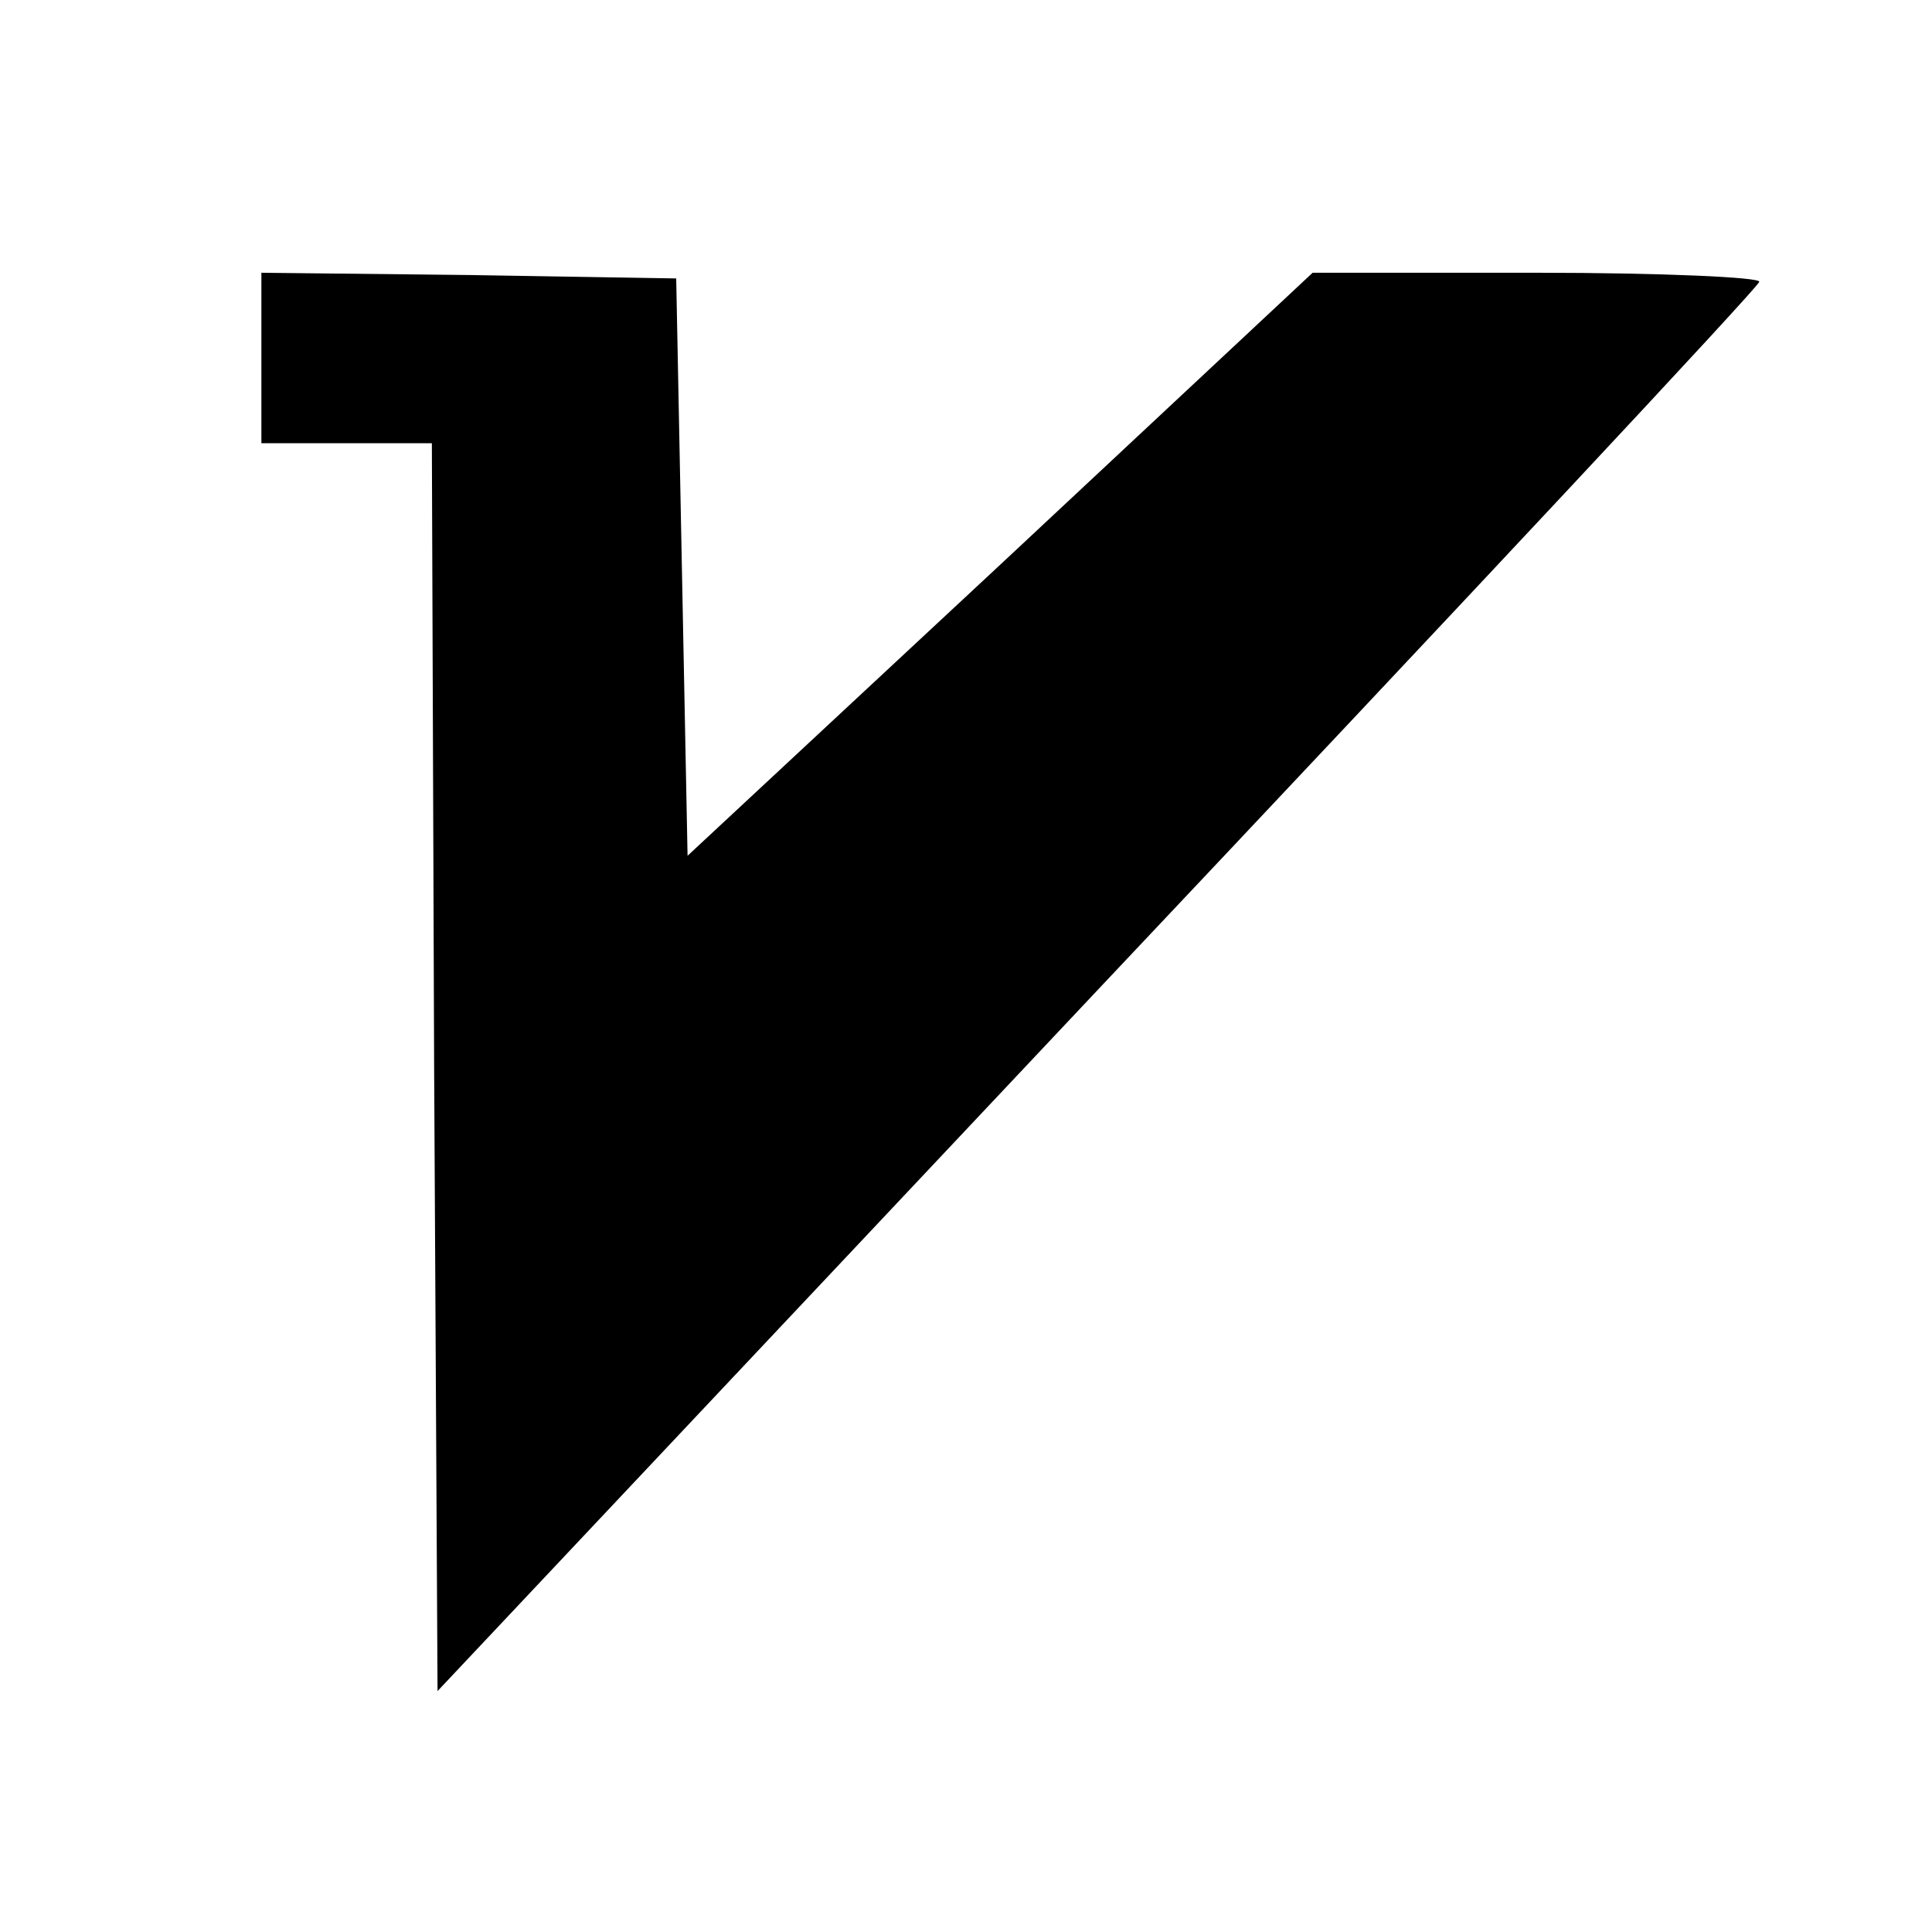
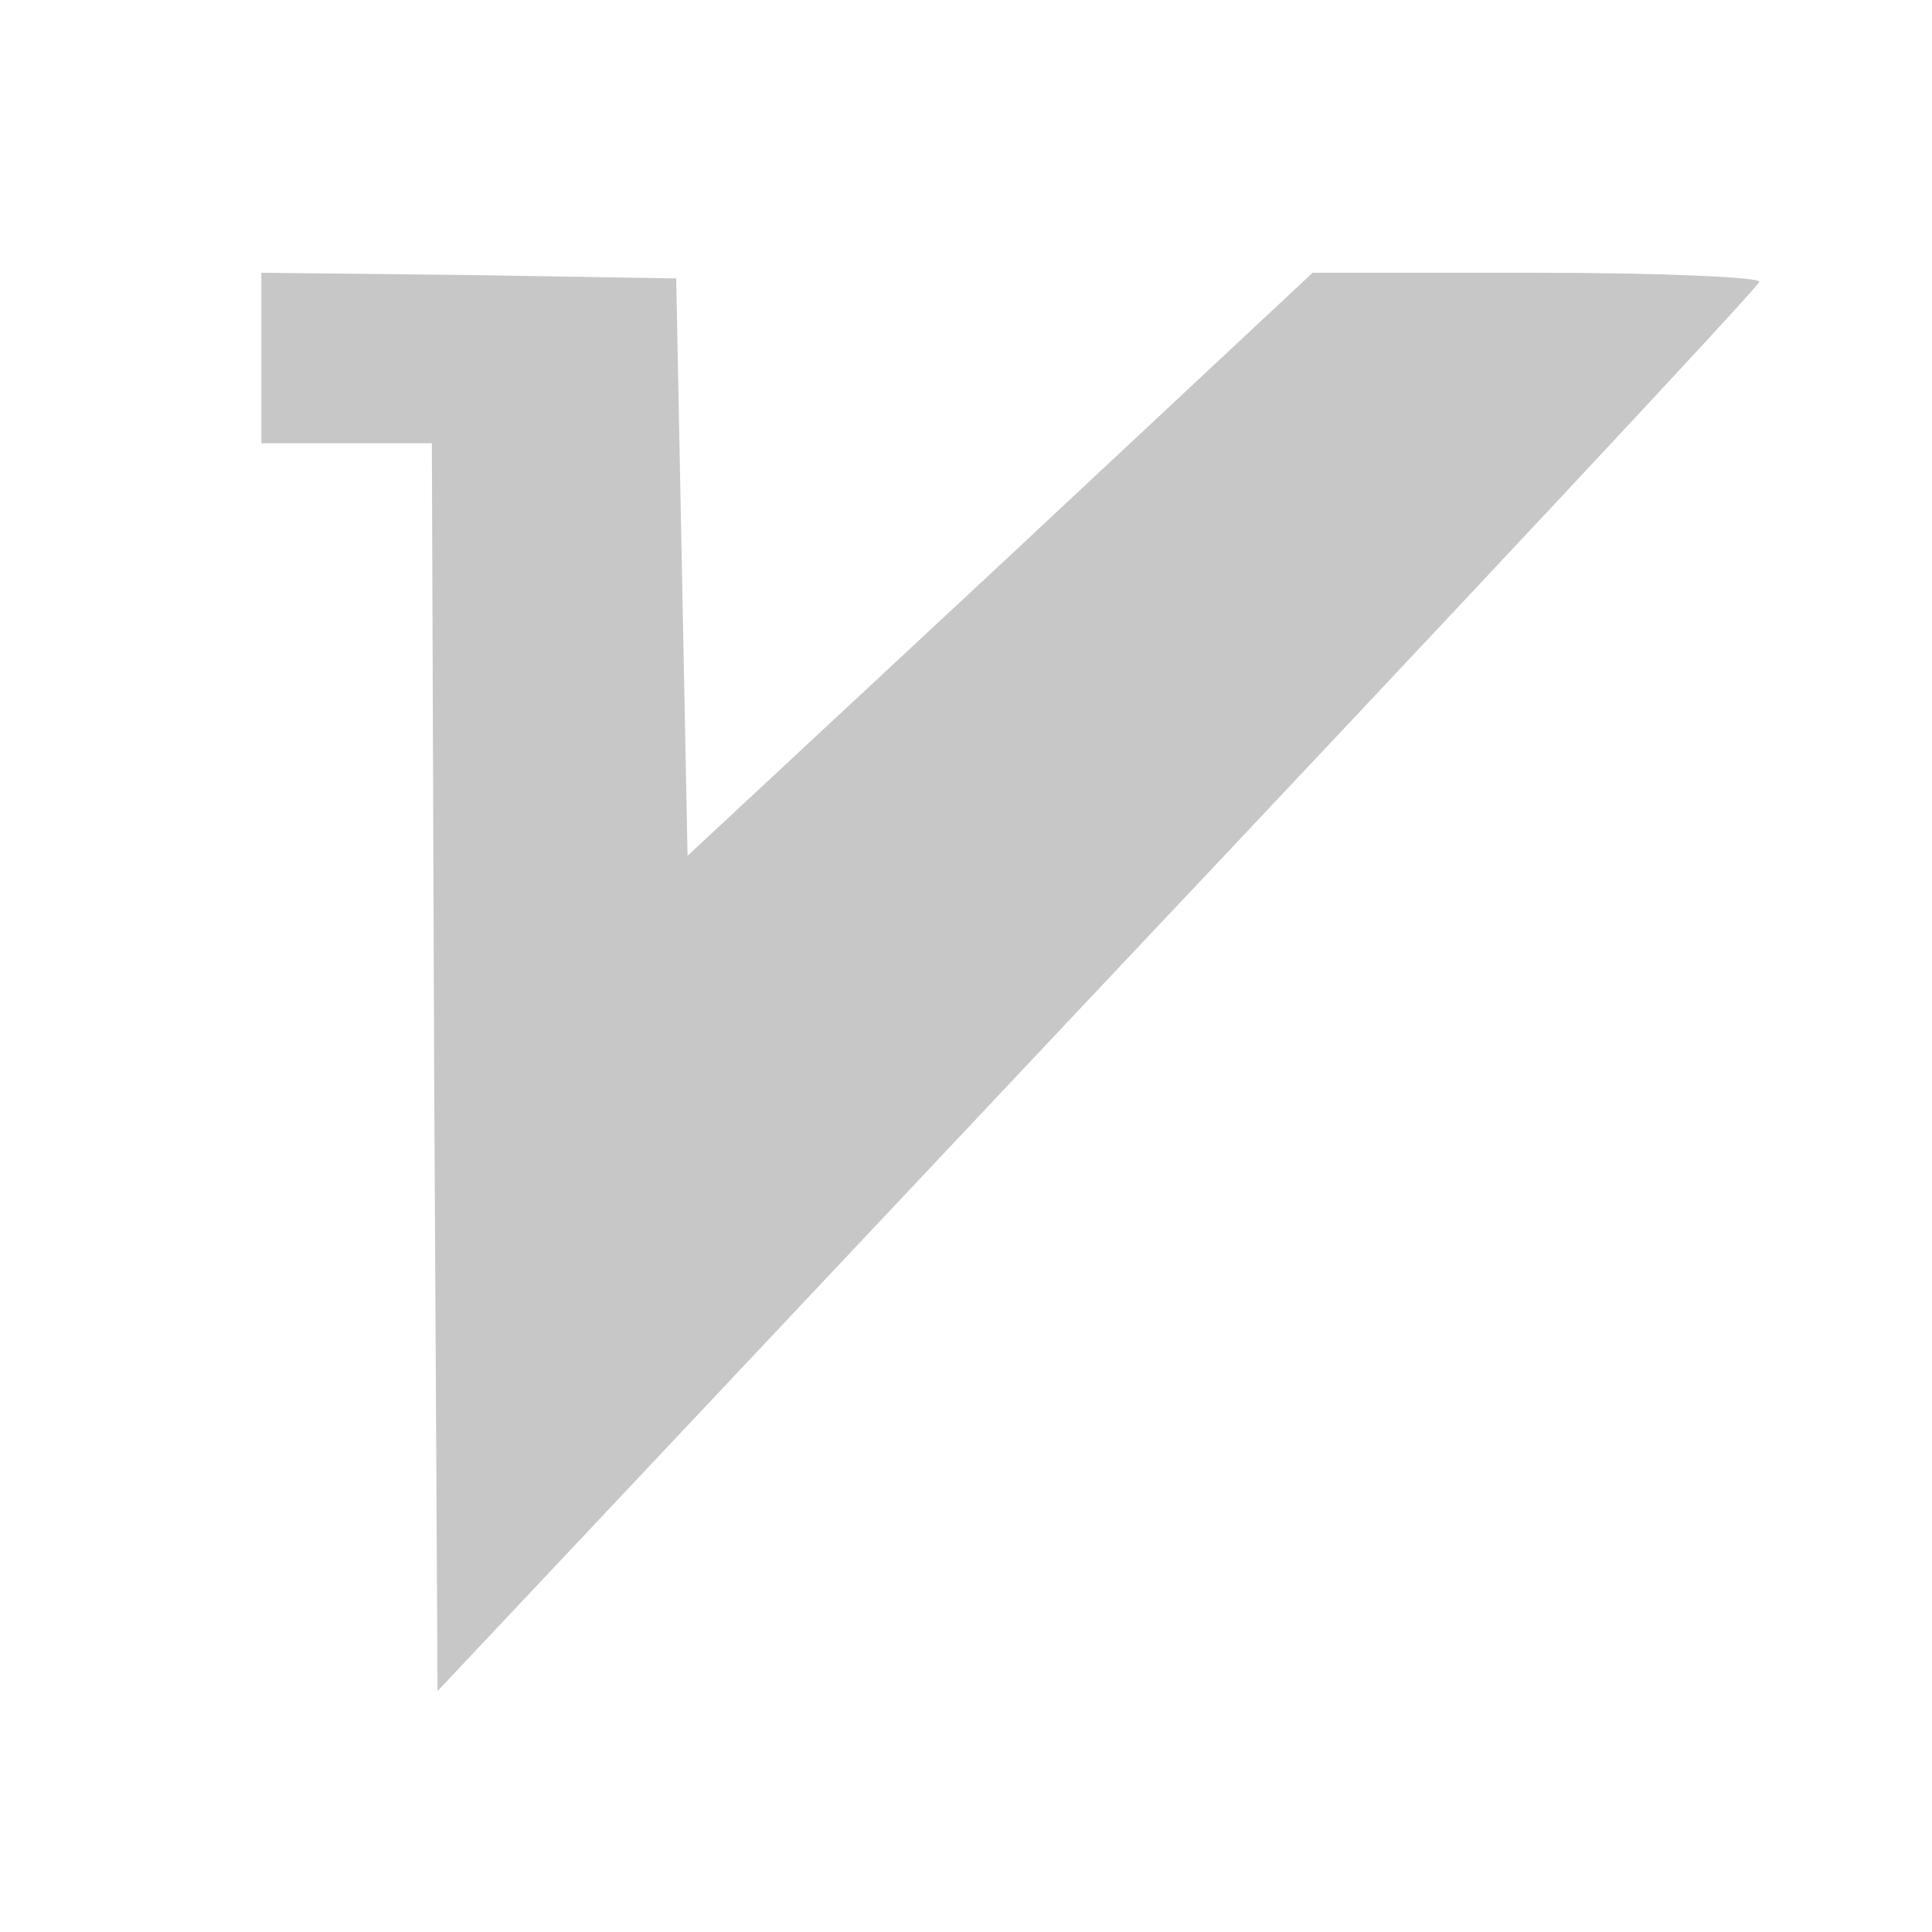
<svg xmlns="http://www.w3.org/2000/svg" version="1.0" class="w-6 h-6 svgicon" viewBox="0 0 170 170" preserveAspectRatio="xMidYMid meet">
  <g transform="translate(0,170) scale(0.1,-0.1)" stroke="none">
-     <path d="M230 1385 l0 -75 75 0 75 0 2 -549 3 -549 580 616 c319 338 582 619 583 624 2 4 -86 8 -195 8 l-198 0 -275 -257 -275 -256 -5 254 -5 254 -182 3 -183 2 0 -75z" />
+     <path fill="#c7c7c7" d="M230 1385 l0 -75 75 0 75 0 2 -549 3 -549 580 616 c319 338 582 619 583 624 2 4 -86 8 -195 8 l-198 0 -275 -257 -275 -256 -5 254 -5 254 -182 3 -183 2 0 -75z" />
  </g>
</svg>
